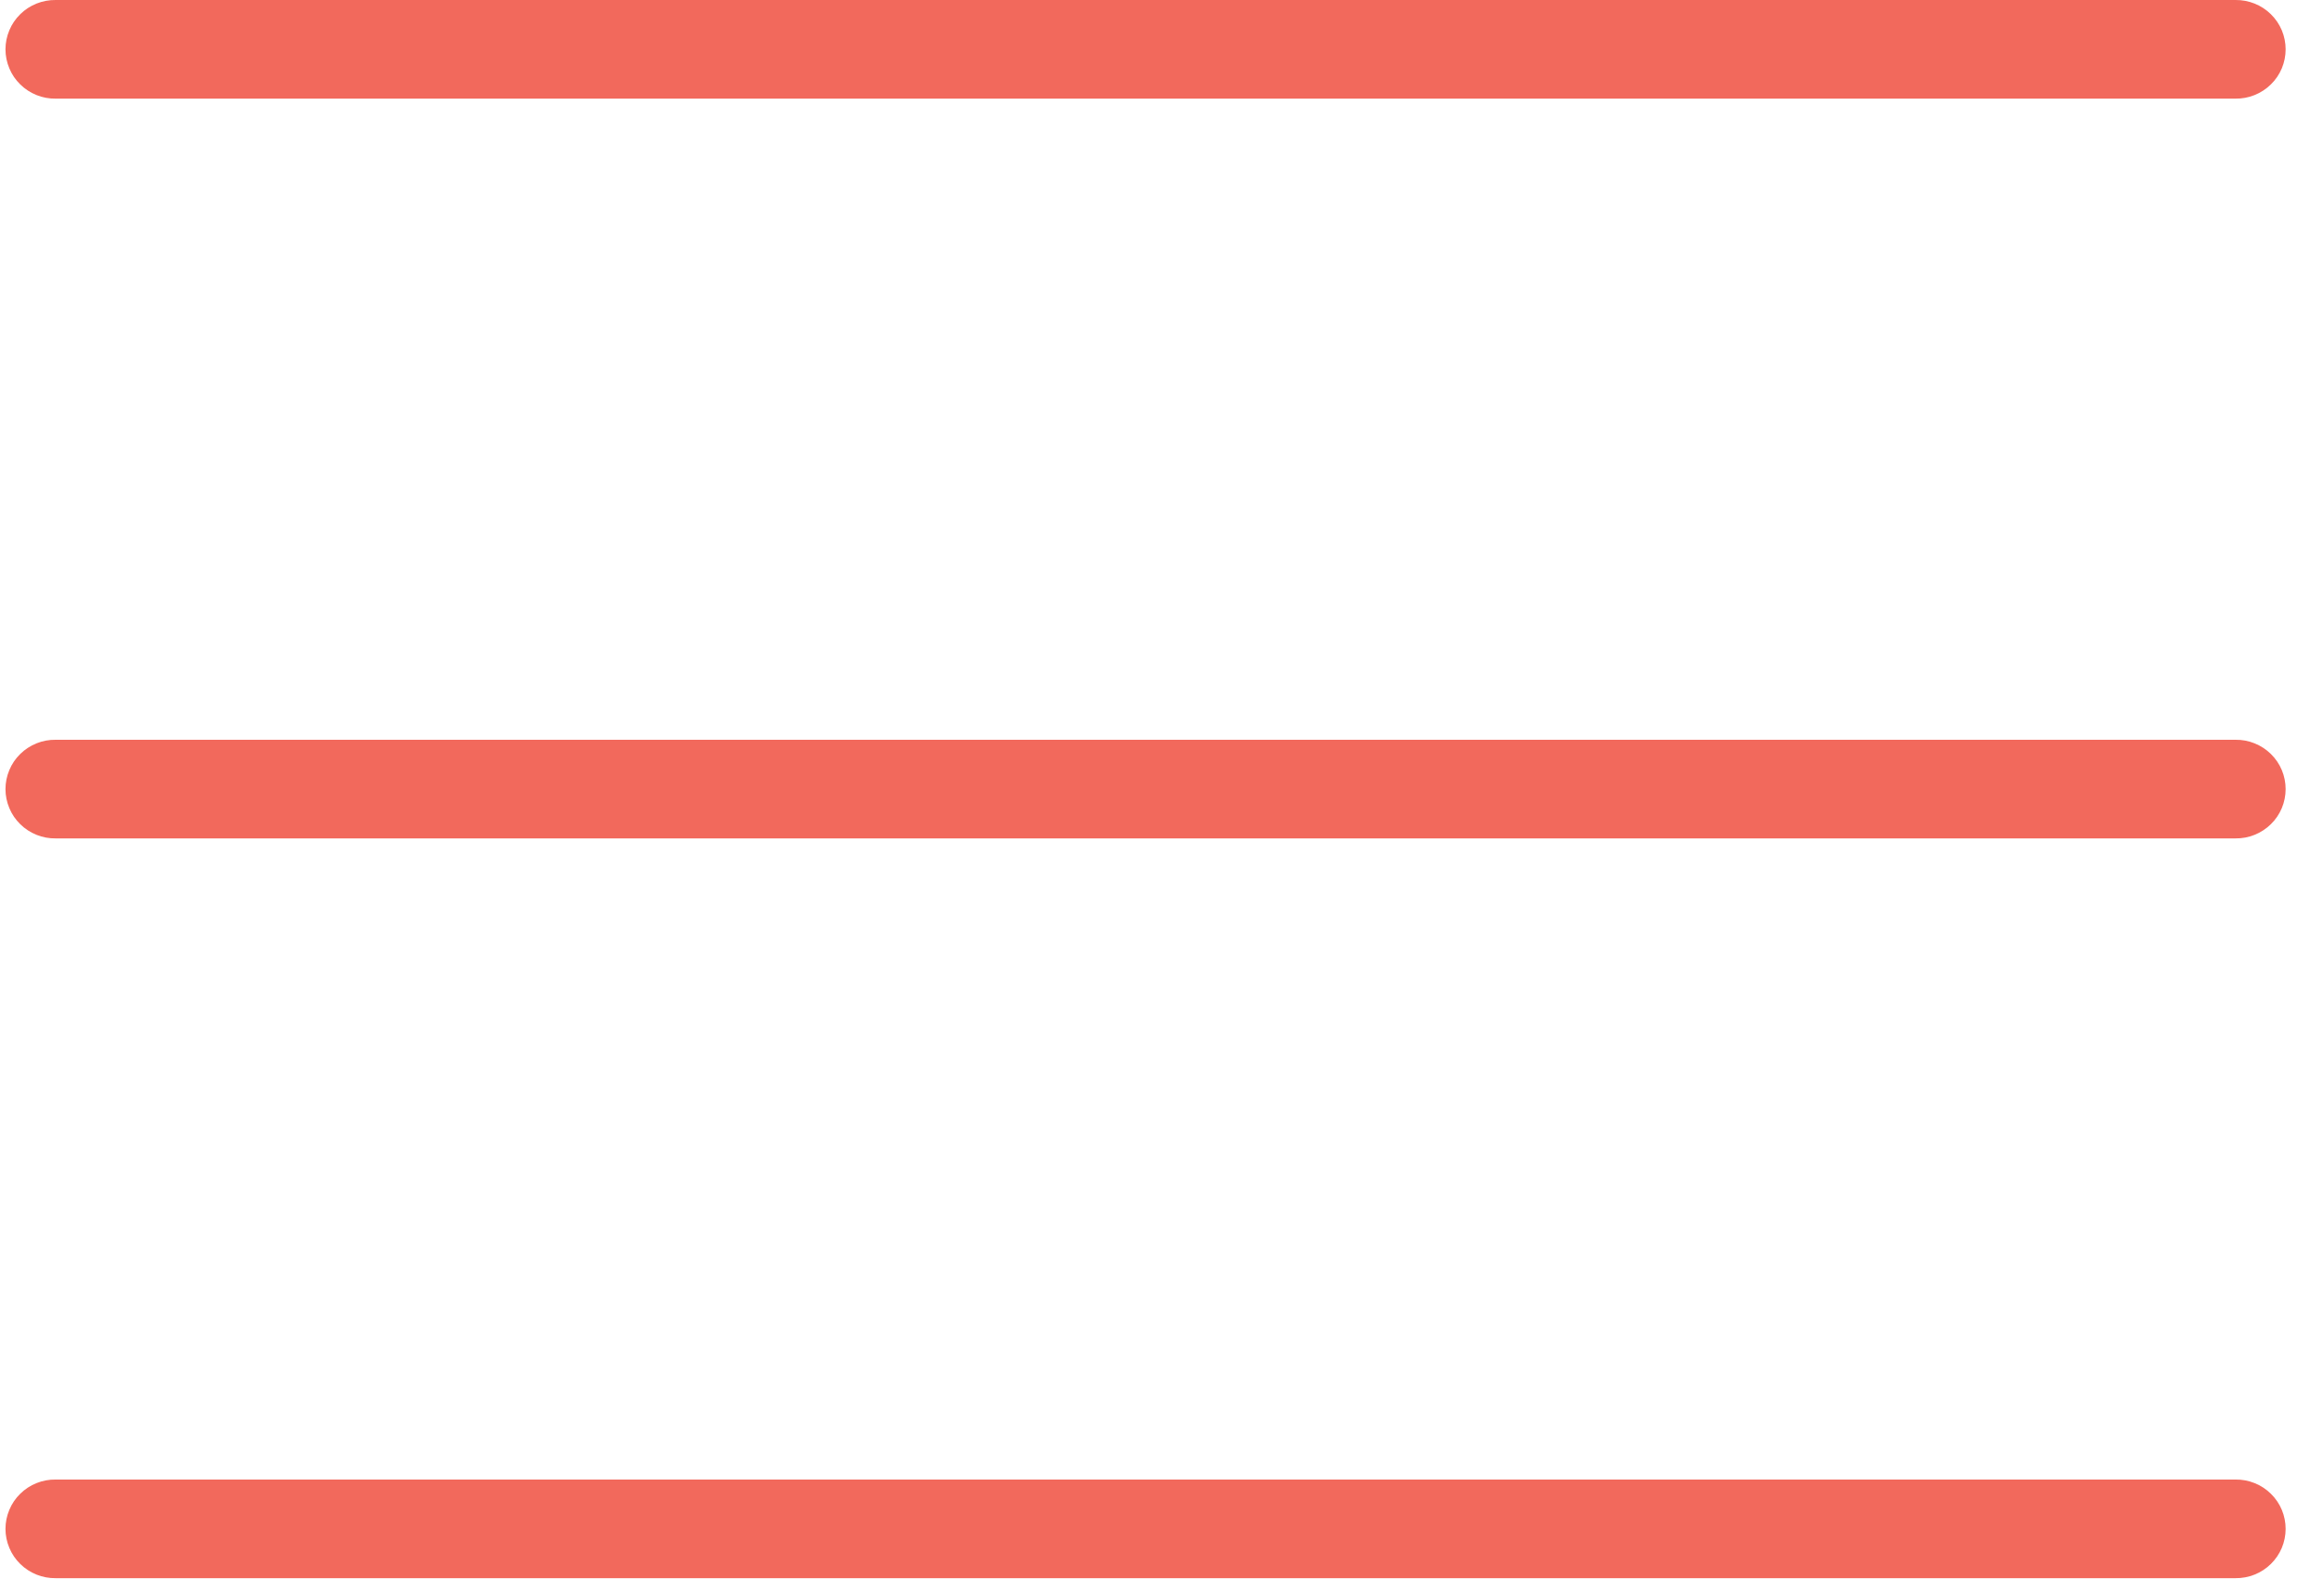
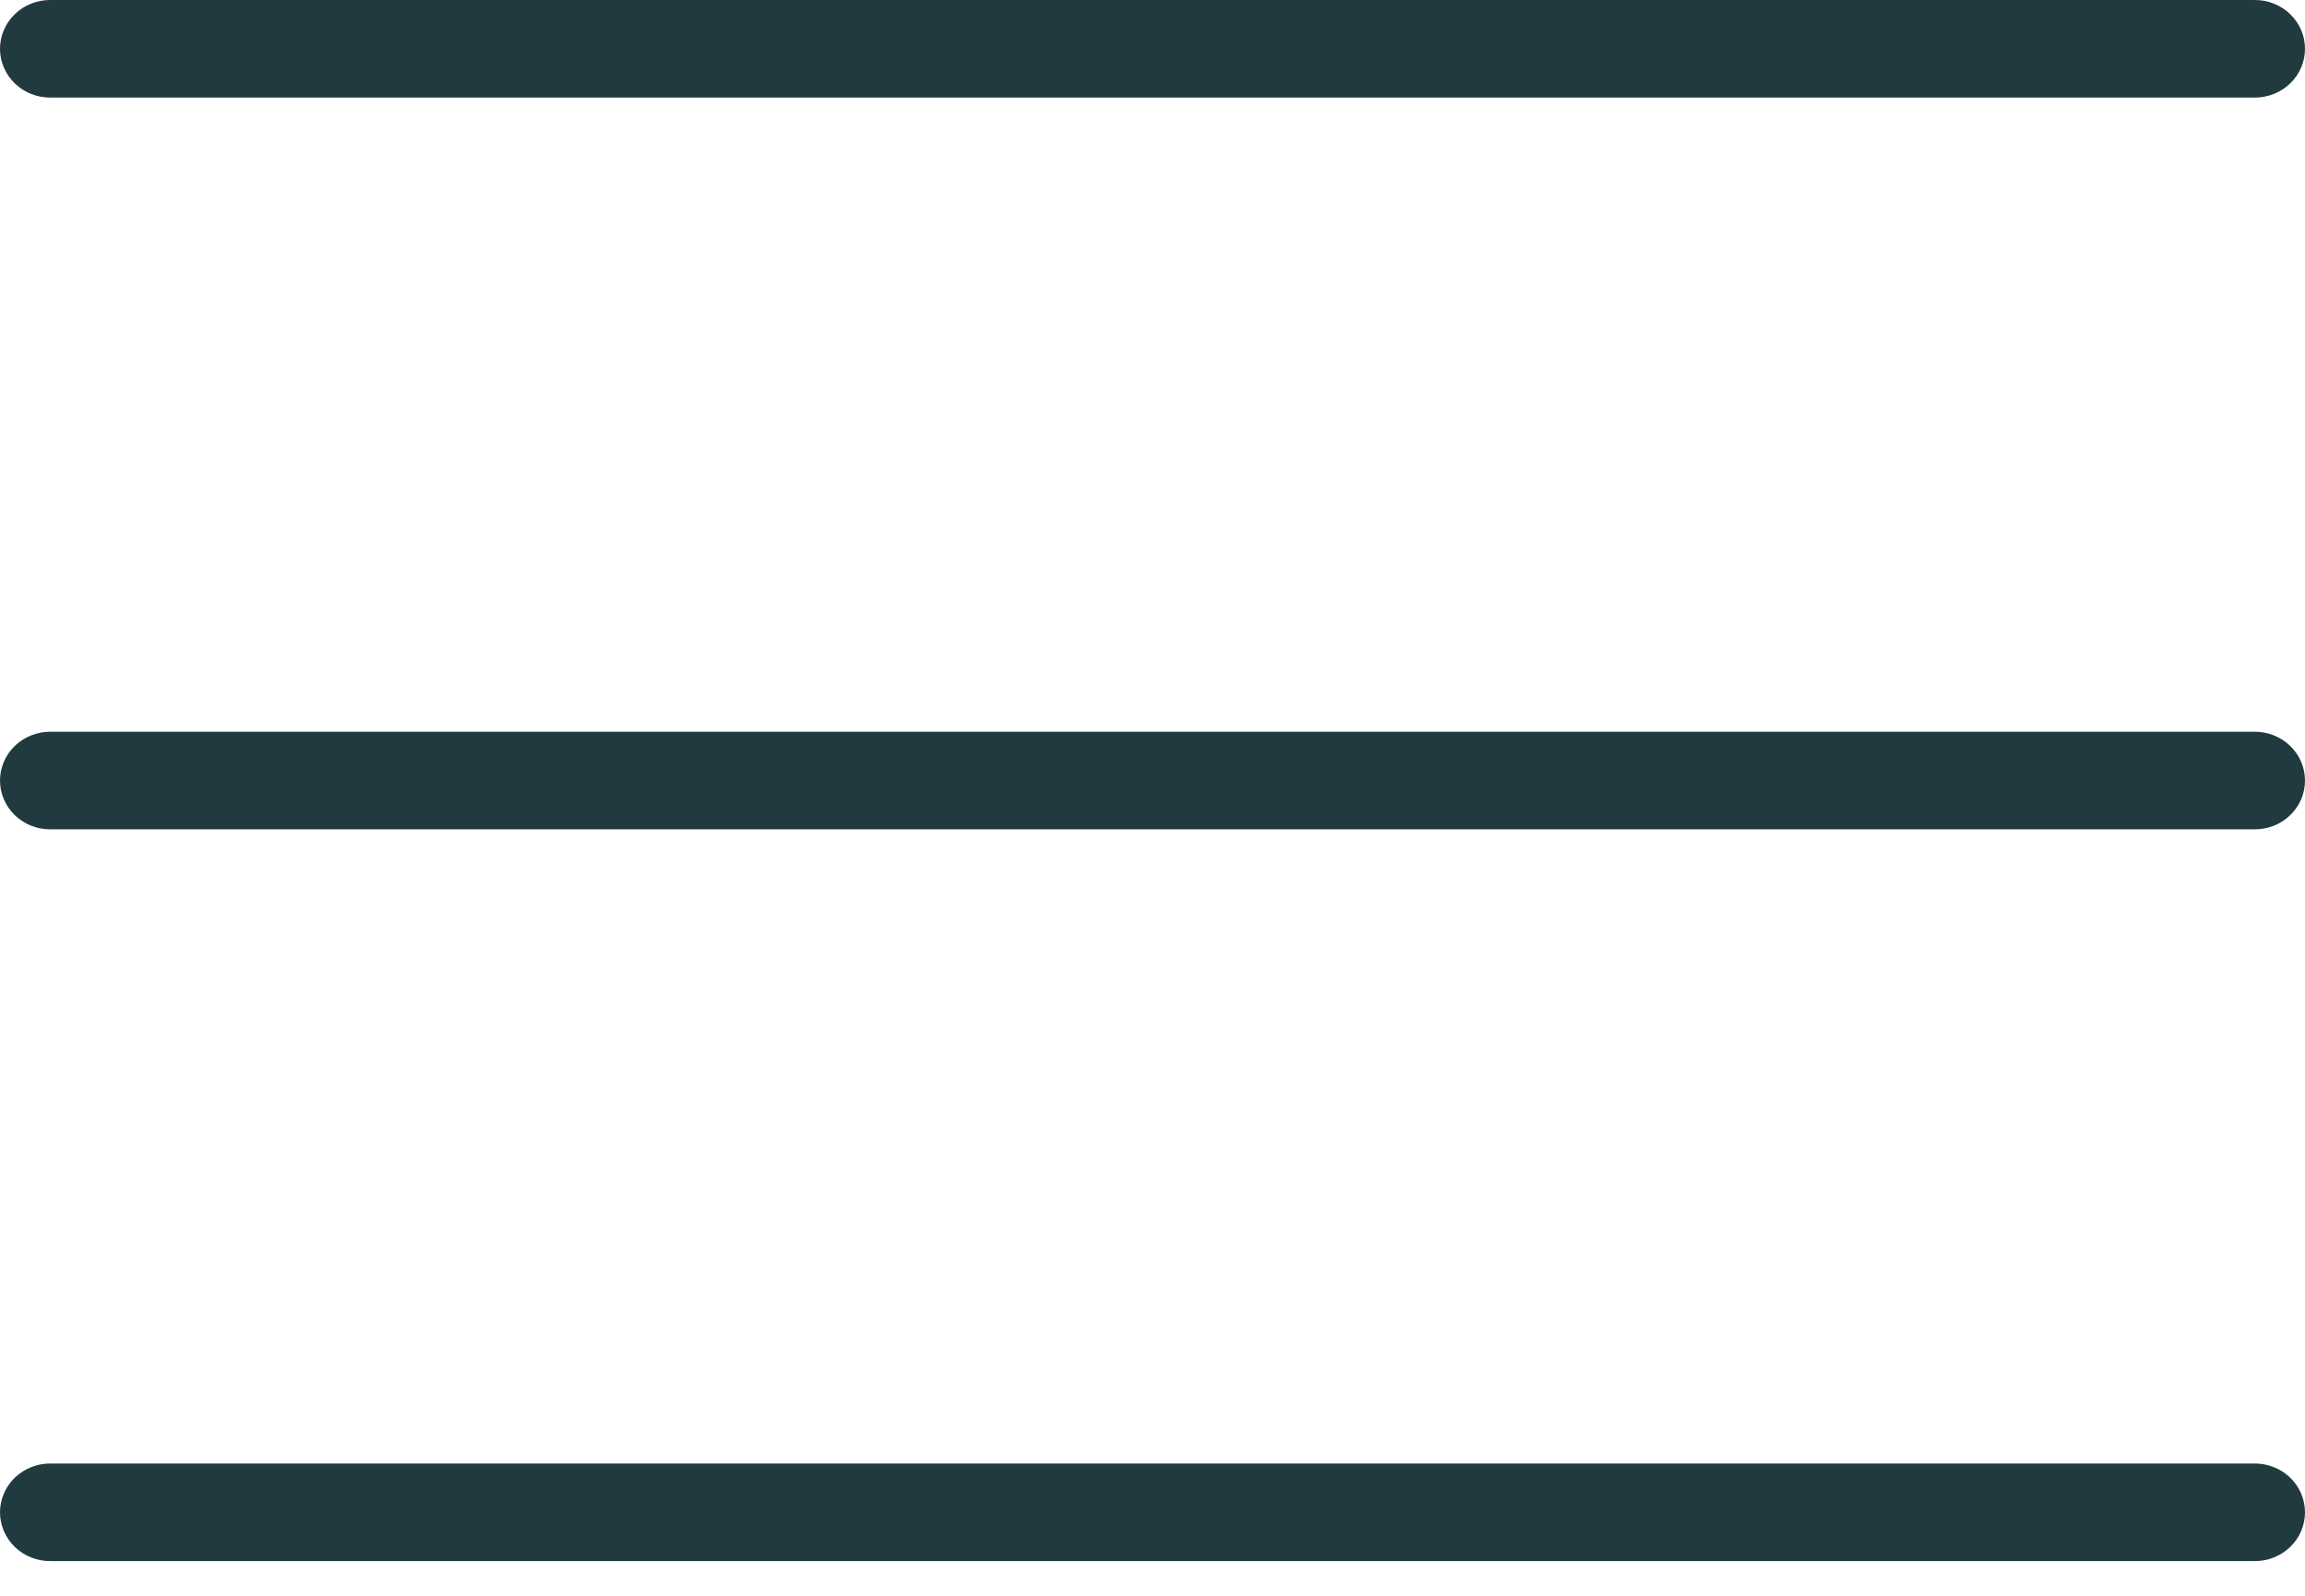
- <svg xmlns="http://www.w3.org/2000/svg" width="53" height="36" viewBox="0 0 53 36" fill="none">
-   <path d="M1.271 0C1.121 -0.002 0.972 0.026 0.834 0.081C0.695 0.137 0.568 0.219 0.462 0.324C0.355 0.429 0.27 0.553 0.213 0.691C0.155 0.828 0.125 0.976 0.125 1.125C0.125 1.274 0.155 1.422 0.213 1.559C0.27 1.697 0.355 1.822 0.462 1.926C0.568 2.031 0.695 2.113 0.834 2.169C0.972 2.225 1.121 2.252 1.271 2.25H50.979C51.129 2.252 51.278 2.225 51.416 2.169C51.555 2.113 51.682 2.031 51.788 1.926C51.895 1.822 51.98 1.697 52.038 1.559C52.095 1.422 52.125 1.274 52.125 1.125C52.125 0.976 52.095 0.828 52.038 0.691C51.98 0.553 51.895 0.429 51.788 0.324C51.682 0.219 51.555 0.137 51.416 0.081C51.278 0.026 51.129 -0.002 50.979 0H1.271ZM1.271 16.875C1.121 16.873 0.972 16.9 0.834 16.956C0.695 17.012 0.568 17.094 0.462 17.199C0.355 17.303 0.27 17.428 0.213 17.566C0.155 17.703 0.125 17.851 0.125 18C0.125 18.149 0.155 18.297 0.213 18.434C0.27 18.572 0.355 18.697 0.462 18.801C0.568 18.906 0.695 18.988 0.834 19.044C0.972 19.1 1.121 19.127 1.271 19.125H50.979C51.129 19.127 51.278 19.1 51.416 19.044C51.555 18.988 51.682 18.906 51.788 18.801C51.895 18.697 51.98 18.572 52.038 18.434C52.095 18.297 52.125 18.149 52.125 18C52.125 17.851 52.095 17.703 52.038 17.566C51.98 17.428 51.895 17.303 51.788 17.199C51.682 17.094 51.555 17.012 51.416 16.956C51.278 16.9 51.129 16.873 50.979 16.875H1.271ZM1.271 33.75C1.121 33.748 0.972 33.775 0.834 33.831C0.695 33.886 0.568 33.969 0.462 34.074C0.355 34.178 0.27 34.303 0.213 34.441C0.155 34.578 0.125 34.726 0.125 34.875C0.125 35.024 0.155 35.172 0.213 35.309C0.27 35.447 0.355 35.571 0.462 35.676C0.568 35.781 0.695 35.863 0.834 35.919C0.972 35.974 1.121 36.002 1.271 36H50.979C51.129 36.002 51.278 35.974 51.416 35.919C51.555 35.863 51.682 35.781 51.788 35.676C51.895 35.571 51.98 35.447 52.038 35.309C52.095 35.172 52.125 35.024 52.125 34.875C52.125 34.726 52.095 34.578 52.038 34.441C51.98 34.303 51.895 34.178 51.788 34.074C51.682 33.969 51.555 33.886 51.416 33.831C51.278 33.775 51.129 33.748 50.979 33.75H1.271Z" fill="#F2695C" />
+ <svg xmlns="http://www.w3.org/2000/svg" width="52" height="36" viewBox="0 0 52 36" fill="none">
+   <path d="M1.146 0C0.996 -0.002 0.847 0.025 0.709 0.079C0.57 0.134 0.443 0.214 0.337 0.317C0.23 0.419 0.145 0.541 0.088 0.676C0.03 0.81 0 0.955 0 1.101C0 1.246 0.03 1.391 0.088 1.525C0.145 1.66 0.23 1.782 0.337 1.884C0.443 1.987 0.57 2.068 0.709 2.122C0.847 2.176 0.996 2.203 1.146 2.201H50.854C51.004 2.203 51.153 2.176 51.291 2.122C51.43 2.068 51.557 1.987 51.663 1.884C51.77 1.782 51.855 1.66 51.913 1.525C51.97 1.391 52 1.246 52 1.101C52 0.955 51.97 0.81 51.913 0.676C51.855 0.541 51.77 0.419 51.663 0.317C51.557 0.214 51.43 0.134 51.291 0.079C51.153 0.025 51.004 -0.002 50.854 0H1.146ZM1.146 16.508C0.996 16.506 0.847 16.533 0.709 16.587C0.57 16.642 0.443 16.723 0.337 16.825C0.23 16.927 0.145 17.049 0.088 17.184C0.03 17.319 0 17.463 0 17.609C0 17.755 0.03 17.899 0.088 18.034C0.145 18.168 0.23 18.29 0.337 18.392C0.443 18.495 0.57 18.576 0.709 18.63C0.847 18.684 0.996 18.711 1.146 18.709H50.854C51.004 18.711 51.153 18.684 51.291 18.63C51.43 18.576 51.557 18.495 51.663 18.392C51.77 18.29 51.855 18.168 51.913 18.034C51.97 17.899 52 17.755 52 17.609C52 17.463 51.97 17.319 51.913 17.184C51.855 17.049 51.77 16.927 51.663 16.825C51.557 16.723 51.43 16.642 51.291 16.587C51.153 16.533 51.004 16.506 50.854 16.508H1.146ZM1.146 33.016C0.996 33.014 0.847 33.041 0.709 33.096C0.57 33.15 0.443 33.231 0.337 33.333C0.23 33.435 0.145 33.557 0.088 33.692C0.03 33.827 0 33.971 0 34.117C0 34.263 0.03 34.407 0.088 34.541C0.145 34.676 0.23 34.798 0.337 34.901C0.443 35.003 0.57 35.084 0.709 35.138C0.847 35.192 0.996 35.219 1.146 35.217H50.854C51.004 35.219 51.153 35.192 51.291 35.138C51.43 35.084 51.557 35.003 51.663 34.901C51.77 34.798 51.855 34.676 51.913 34.541C51.97 34.407 52 34.263 52 34.117C52 33.971 51.97 33.827 51.913 33.692C51.855 33.557 51.77 33.435 51.663 33.333C51.557 33.231 51.43 33.15 51.291 33.096C51.153 33.041 51.004 33.014 50.854 33.016H1.146Z" fill="#203A40" />
</svg>
